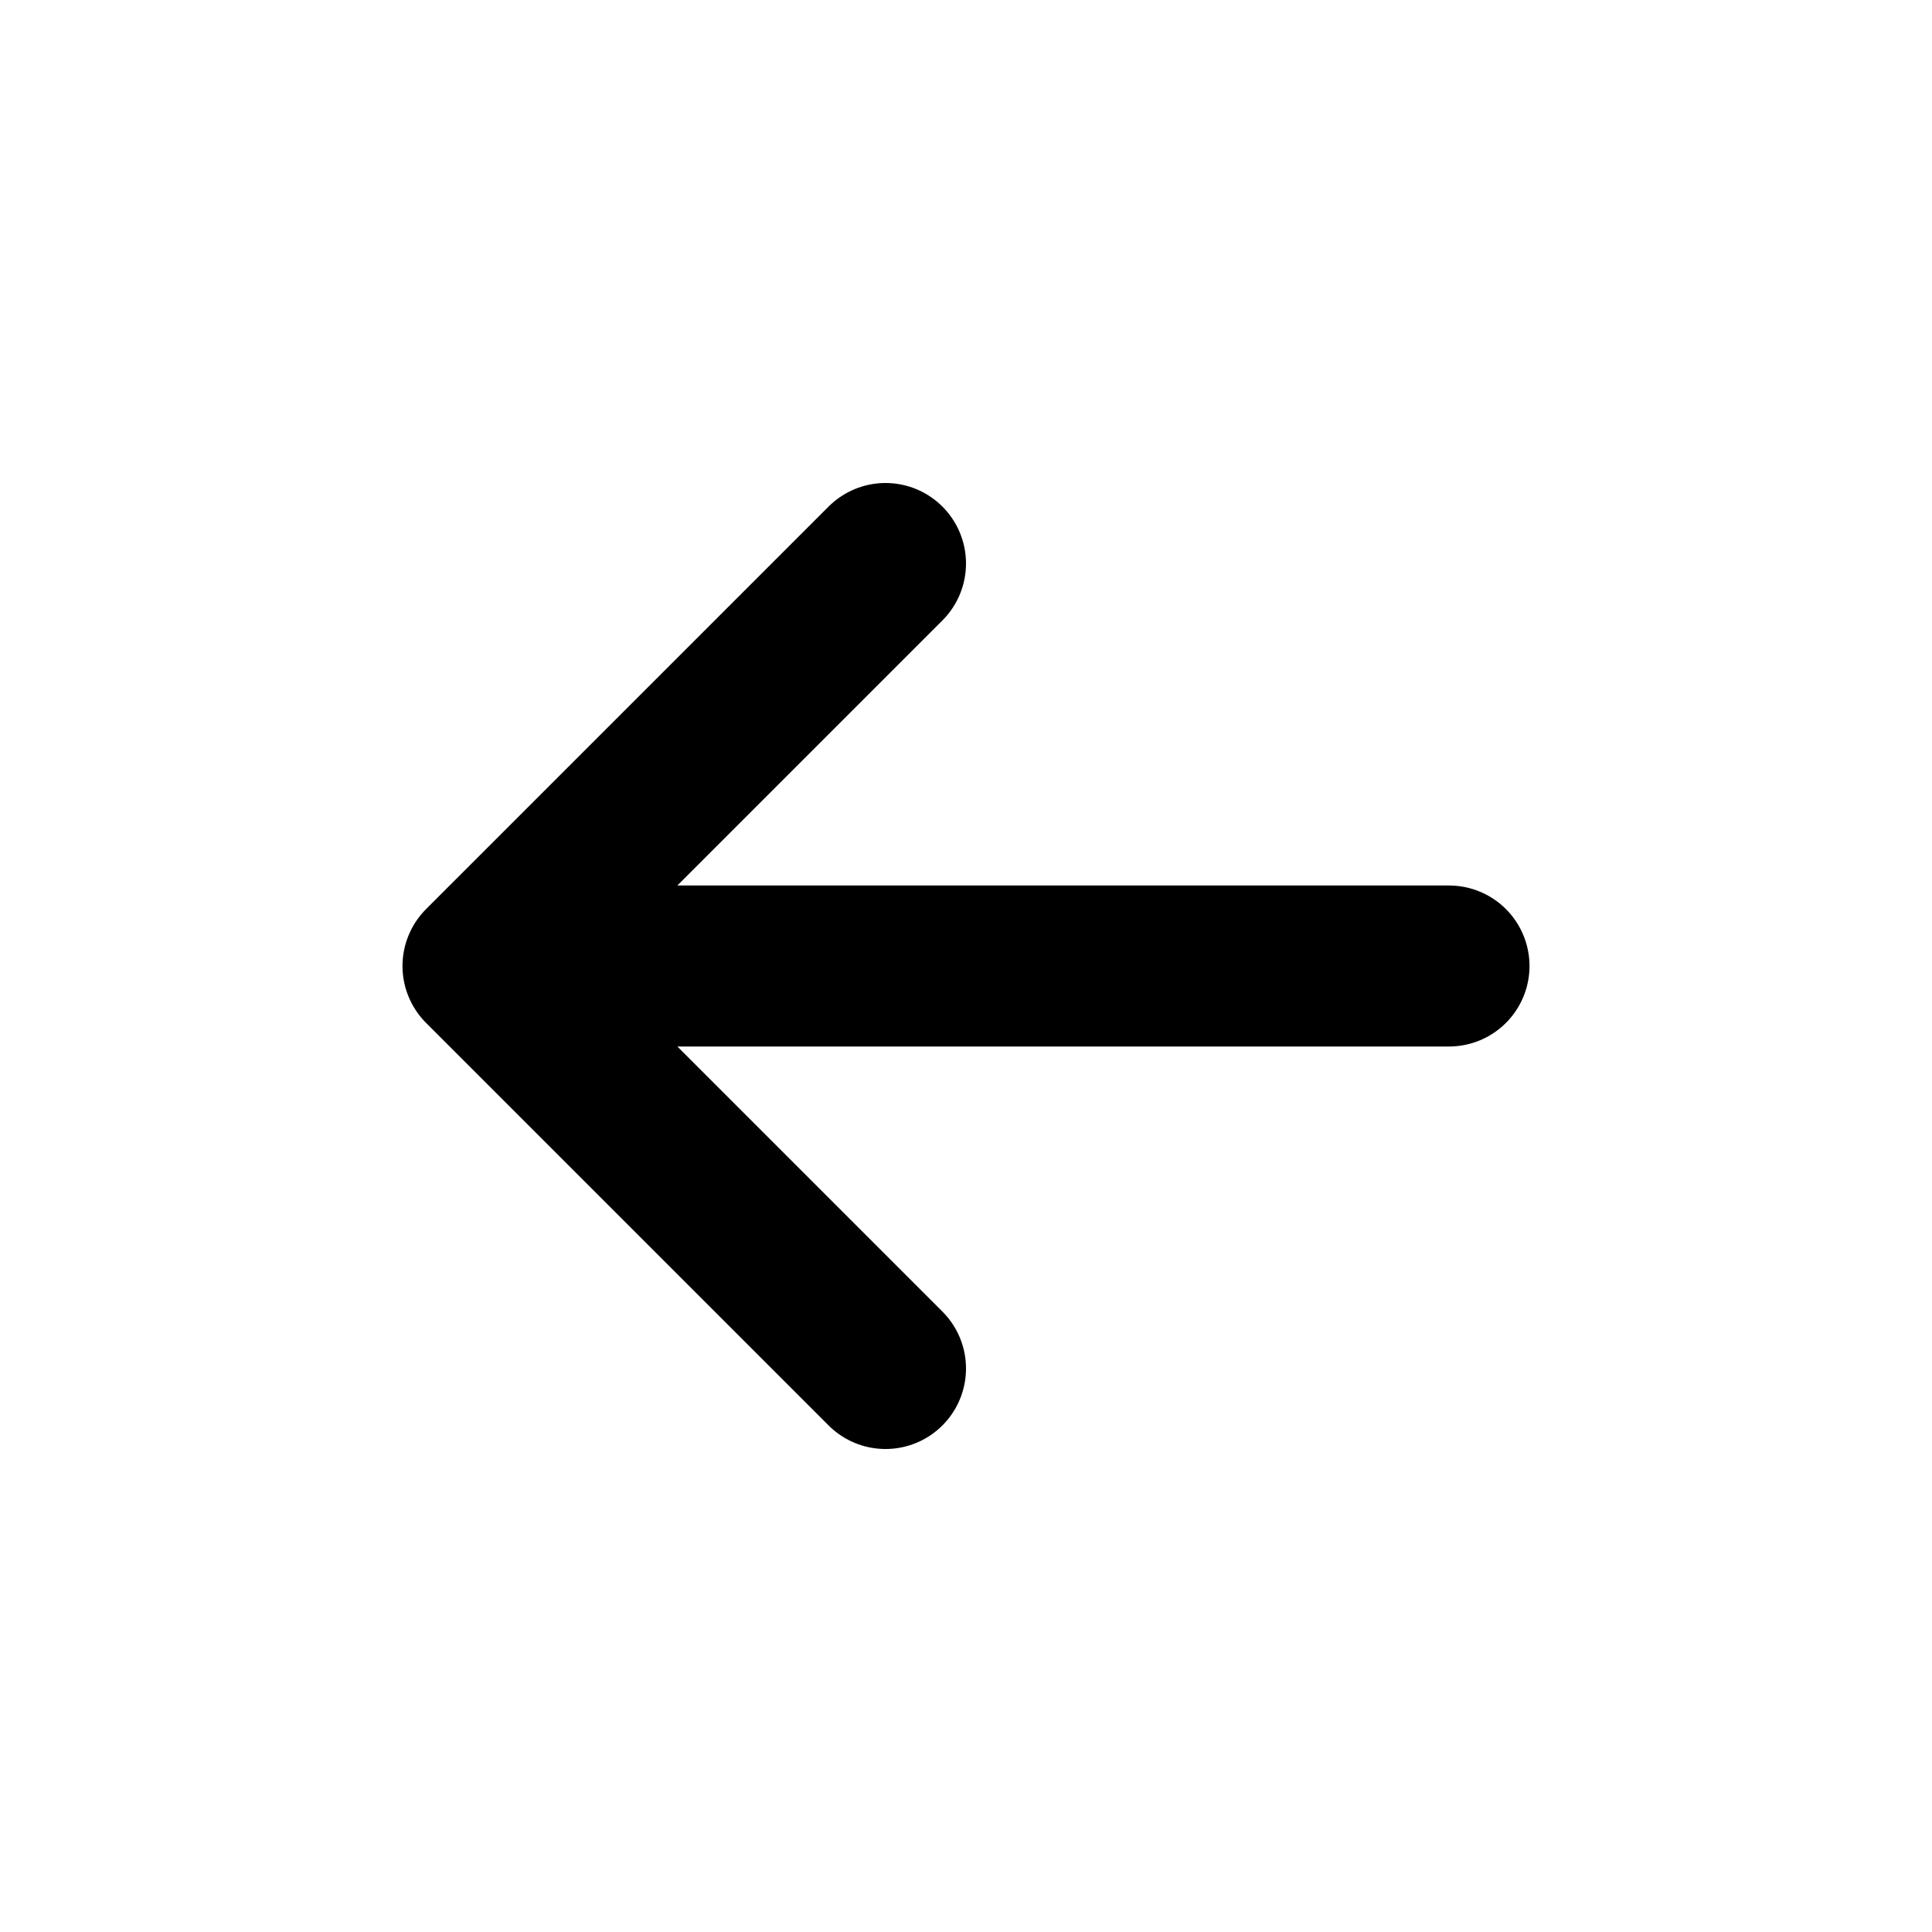
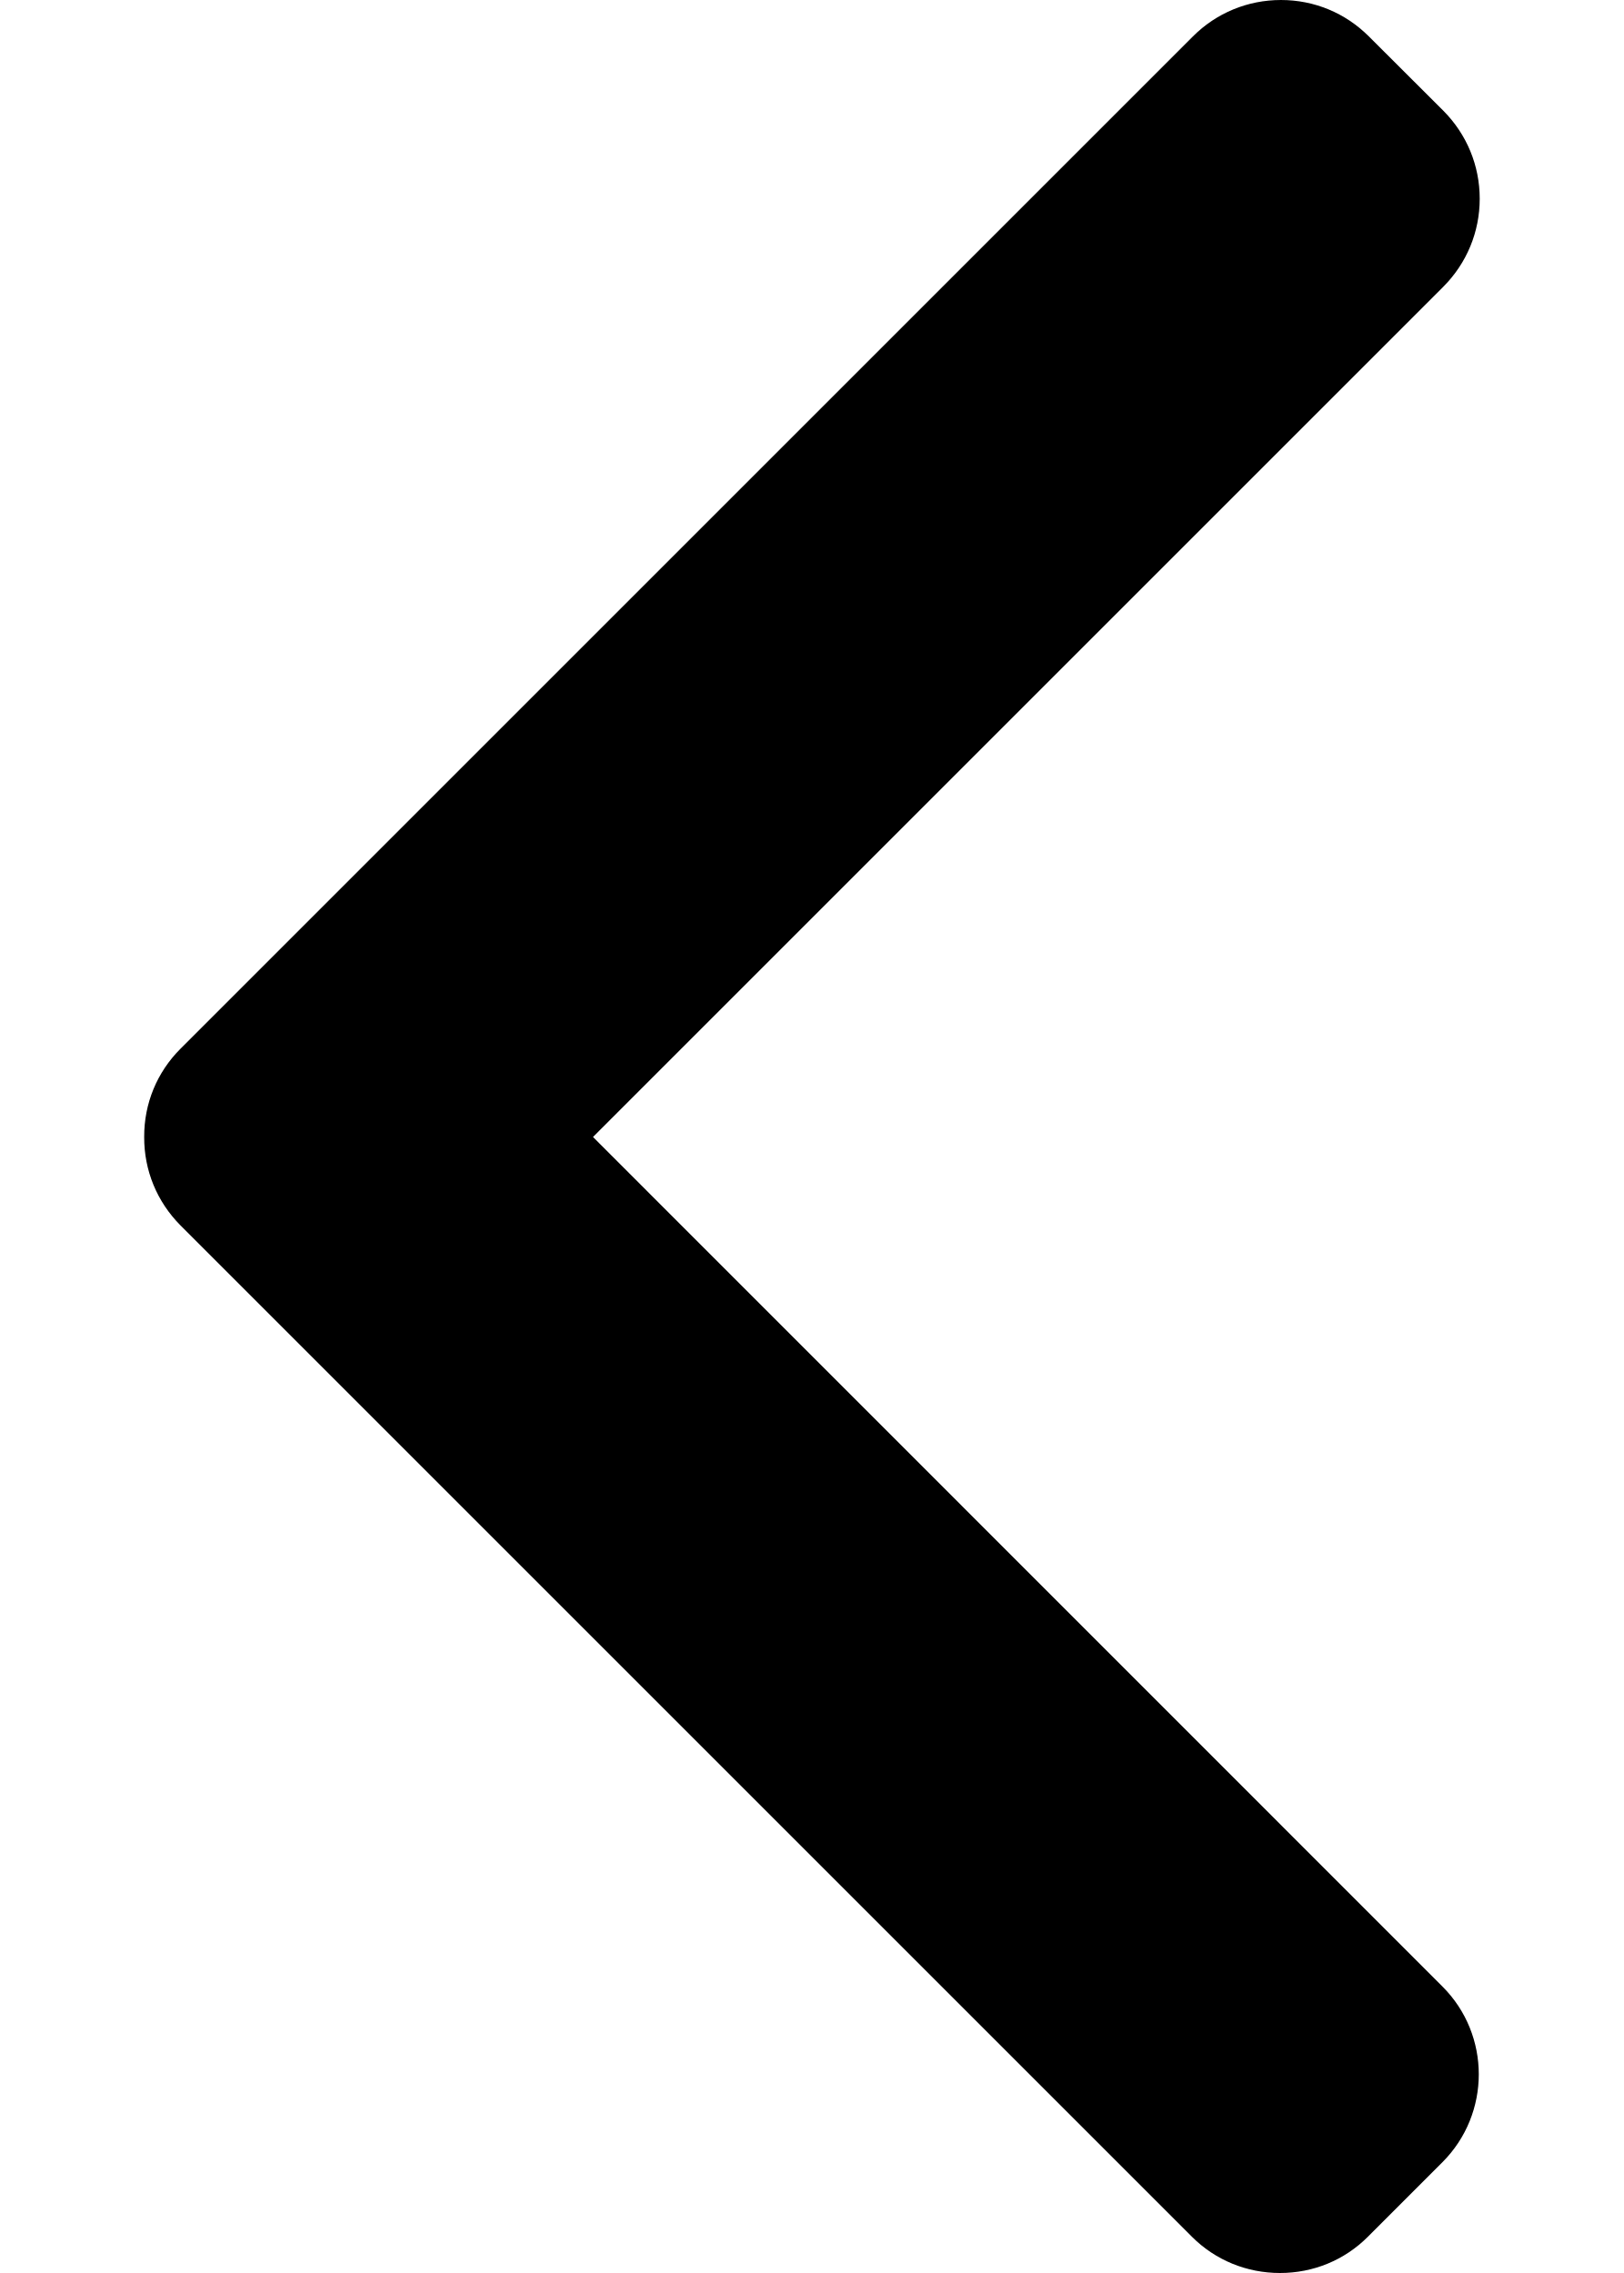
- <svg xmlns="http://www.w3.org/2000/svg" width="20px" height="20px" viewBox="0 0 24 24" fill="none">
-   <path d="M6 12H18M6 12L11 7M6 12L11 17" stroke="#000000" stroke-width="2" stroke-linecap="round" stroke-linejoin="round" />
+ <svg xmlns="http://www.w3.org/2000/svg" width="10" height="14" viewBox="0 0 10 14" fill="none">
+   <path d="M1.111 7.547L7.341 13.777C7.485 13.921 7.678 14 7.883 14C8.088 14 8.28 13.921 8.424 13.777L8.883 13.318C9.182 13.019 9.182 12.533 8.883 12.235L3.652 7.003L8.889 1.766C9.033 1.621 9.113 1.429 9.113 1.224C9.113 1.019 9.033 0.827 8.889 0.682L8.43 0.224C8.286 0.08 8.094 0 7.889 0C7.684 0 7.491 0.08 7.347 0.224L1.111 6.46C0.967 6.604 0.887 6.797 0.888 7.003C0.887 7.209 0.967 7.402 1.111 7.547Z" fill="black" />
</svg>
